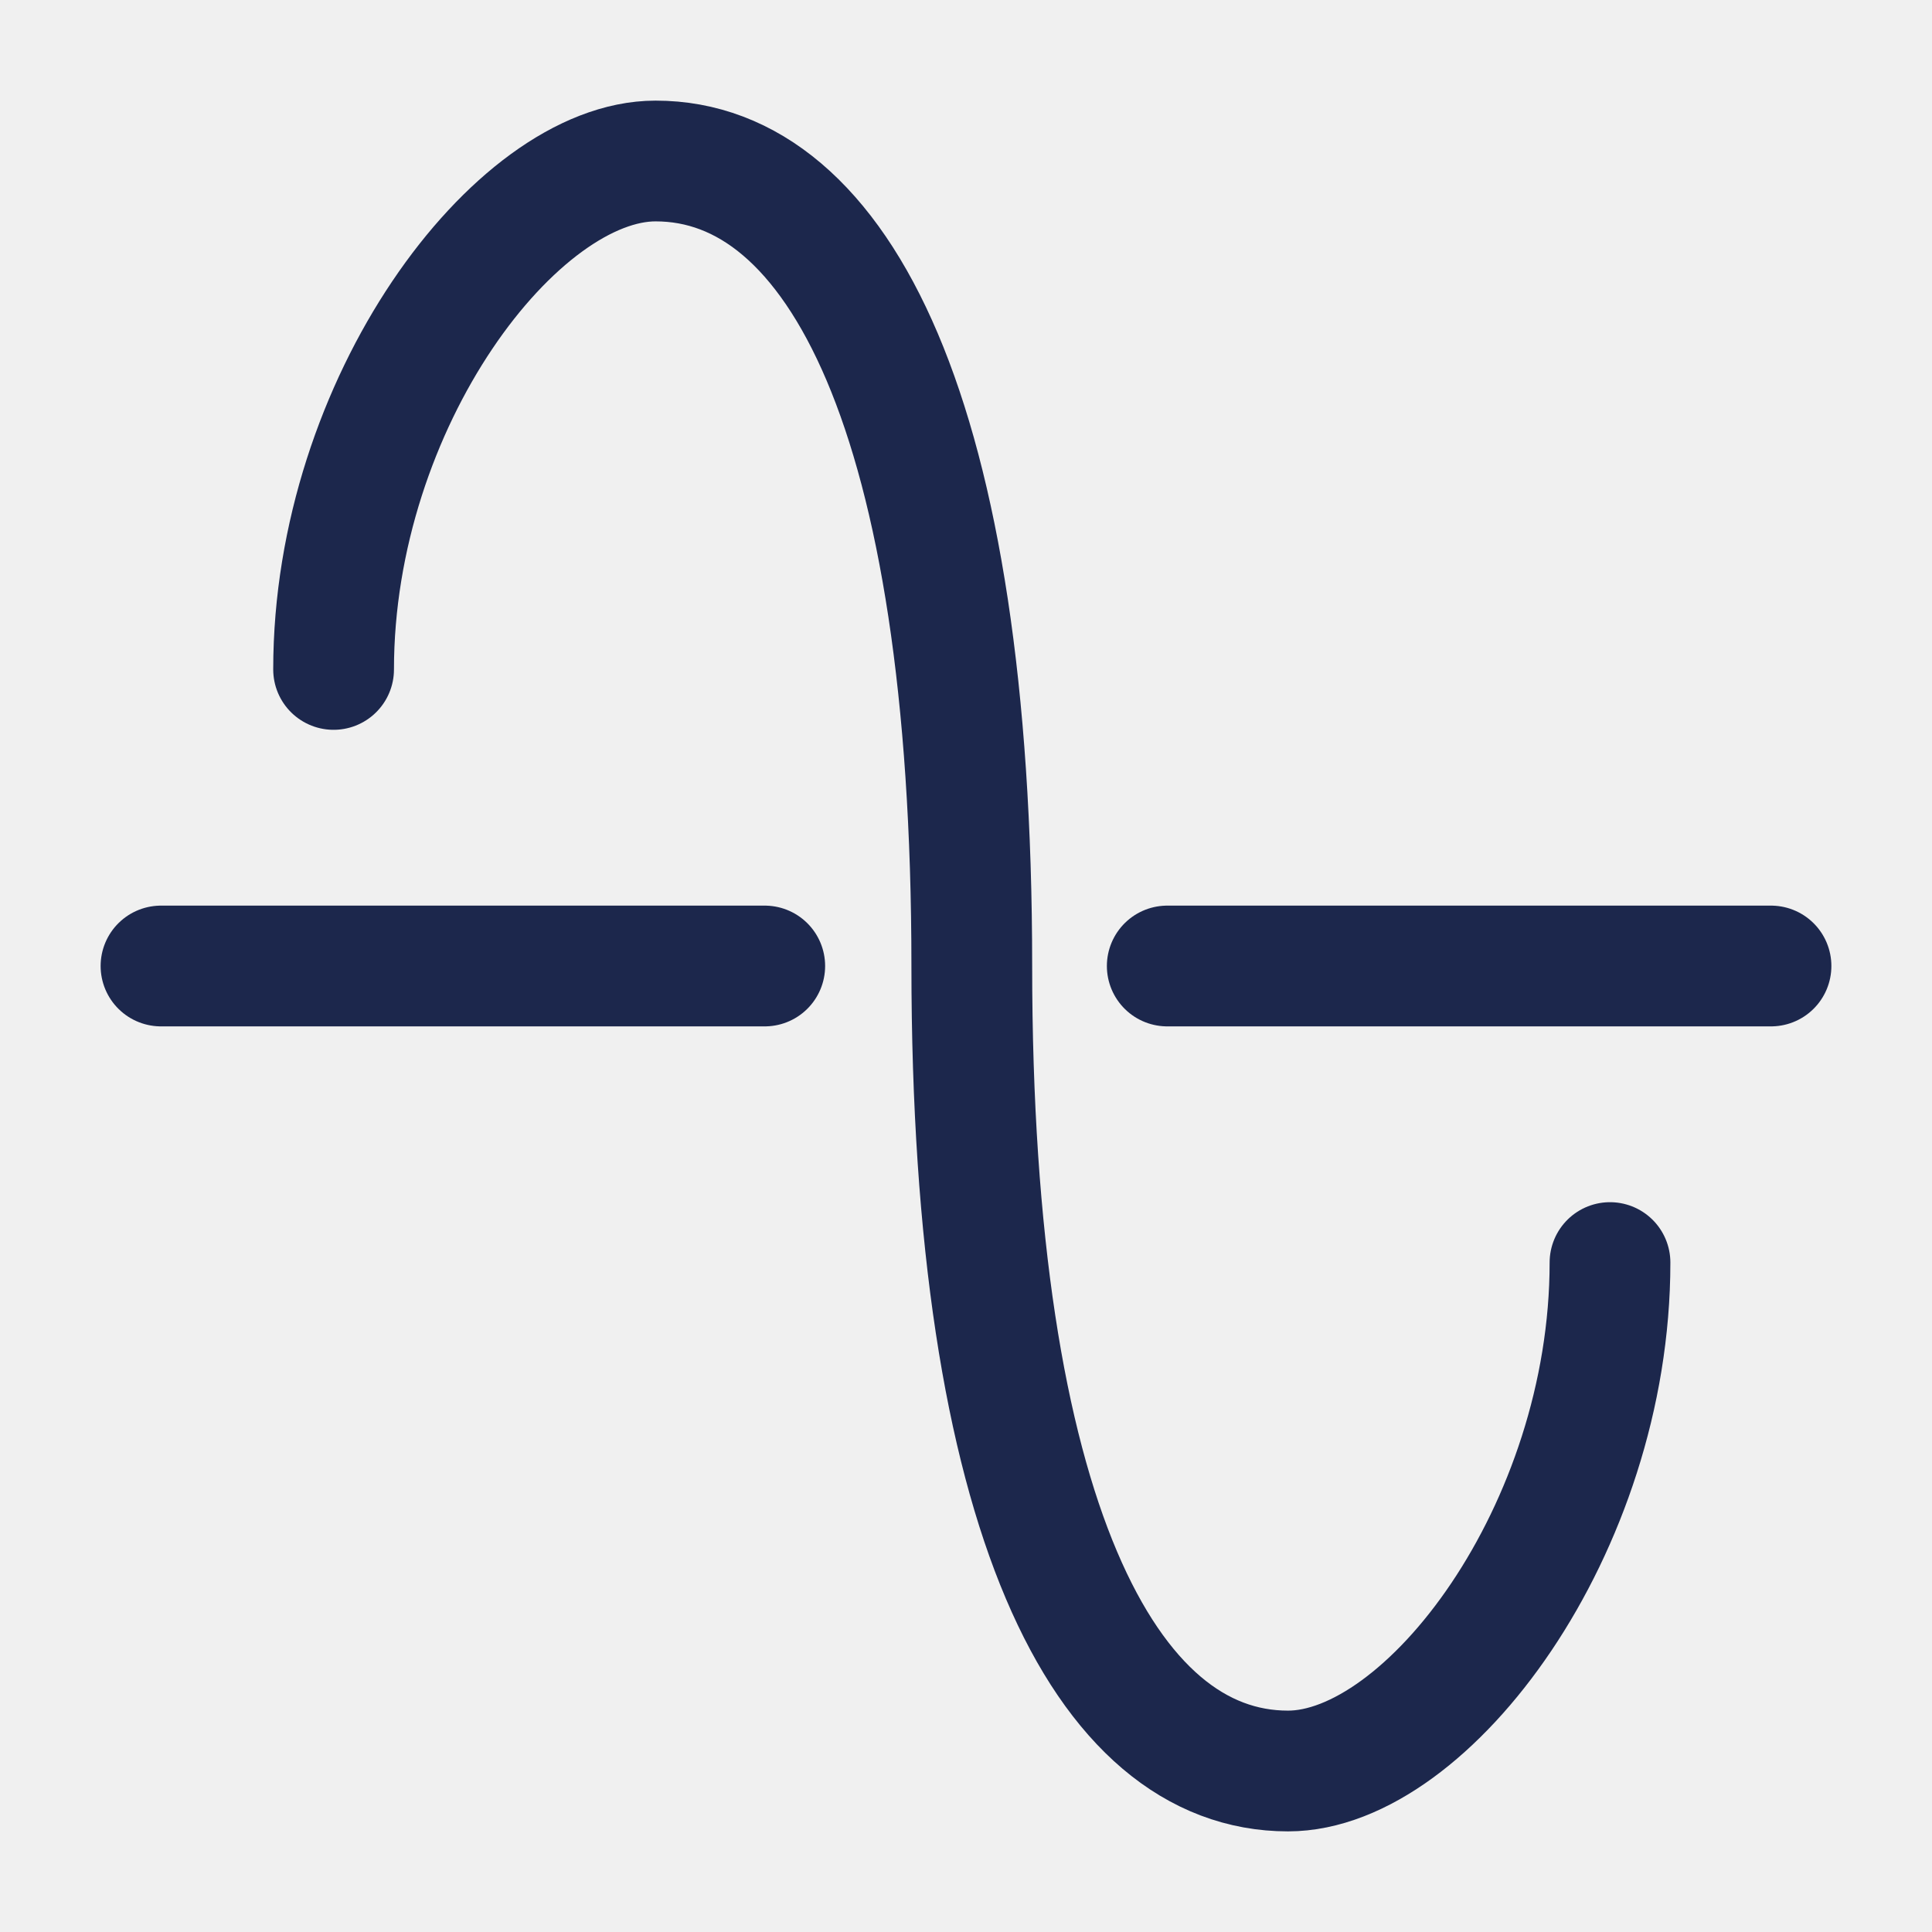
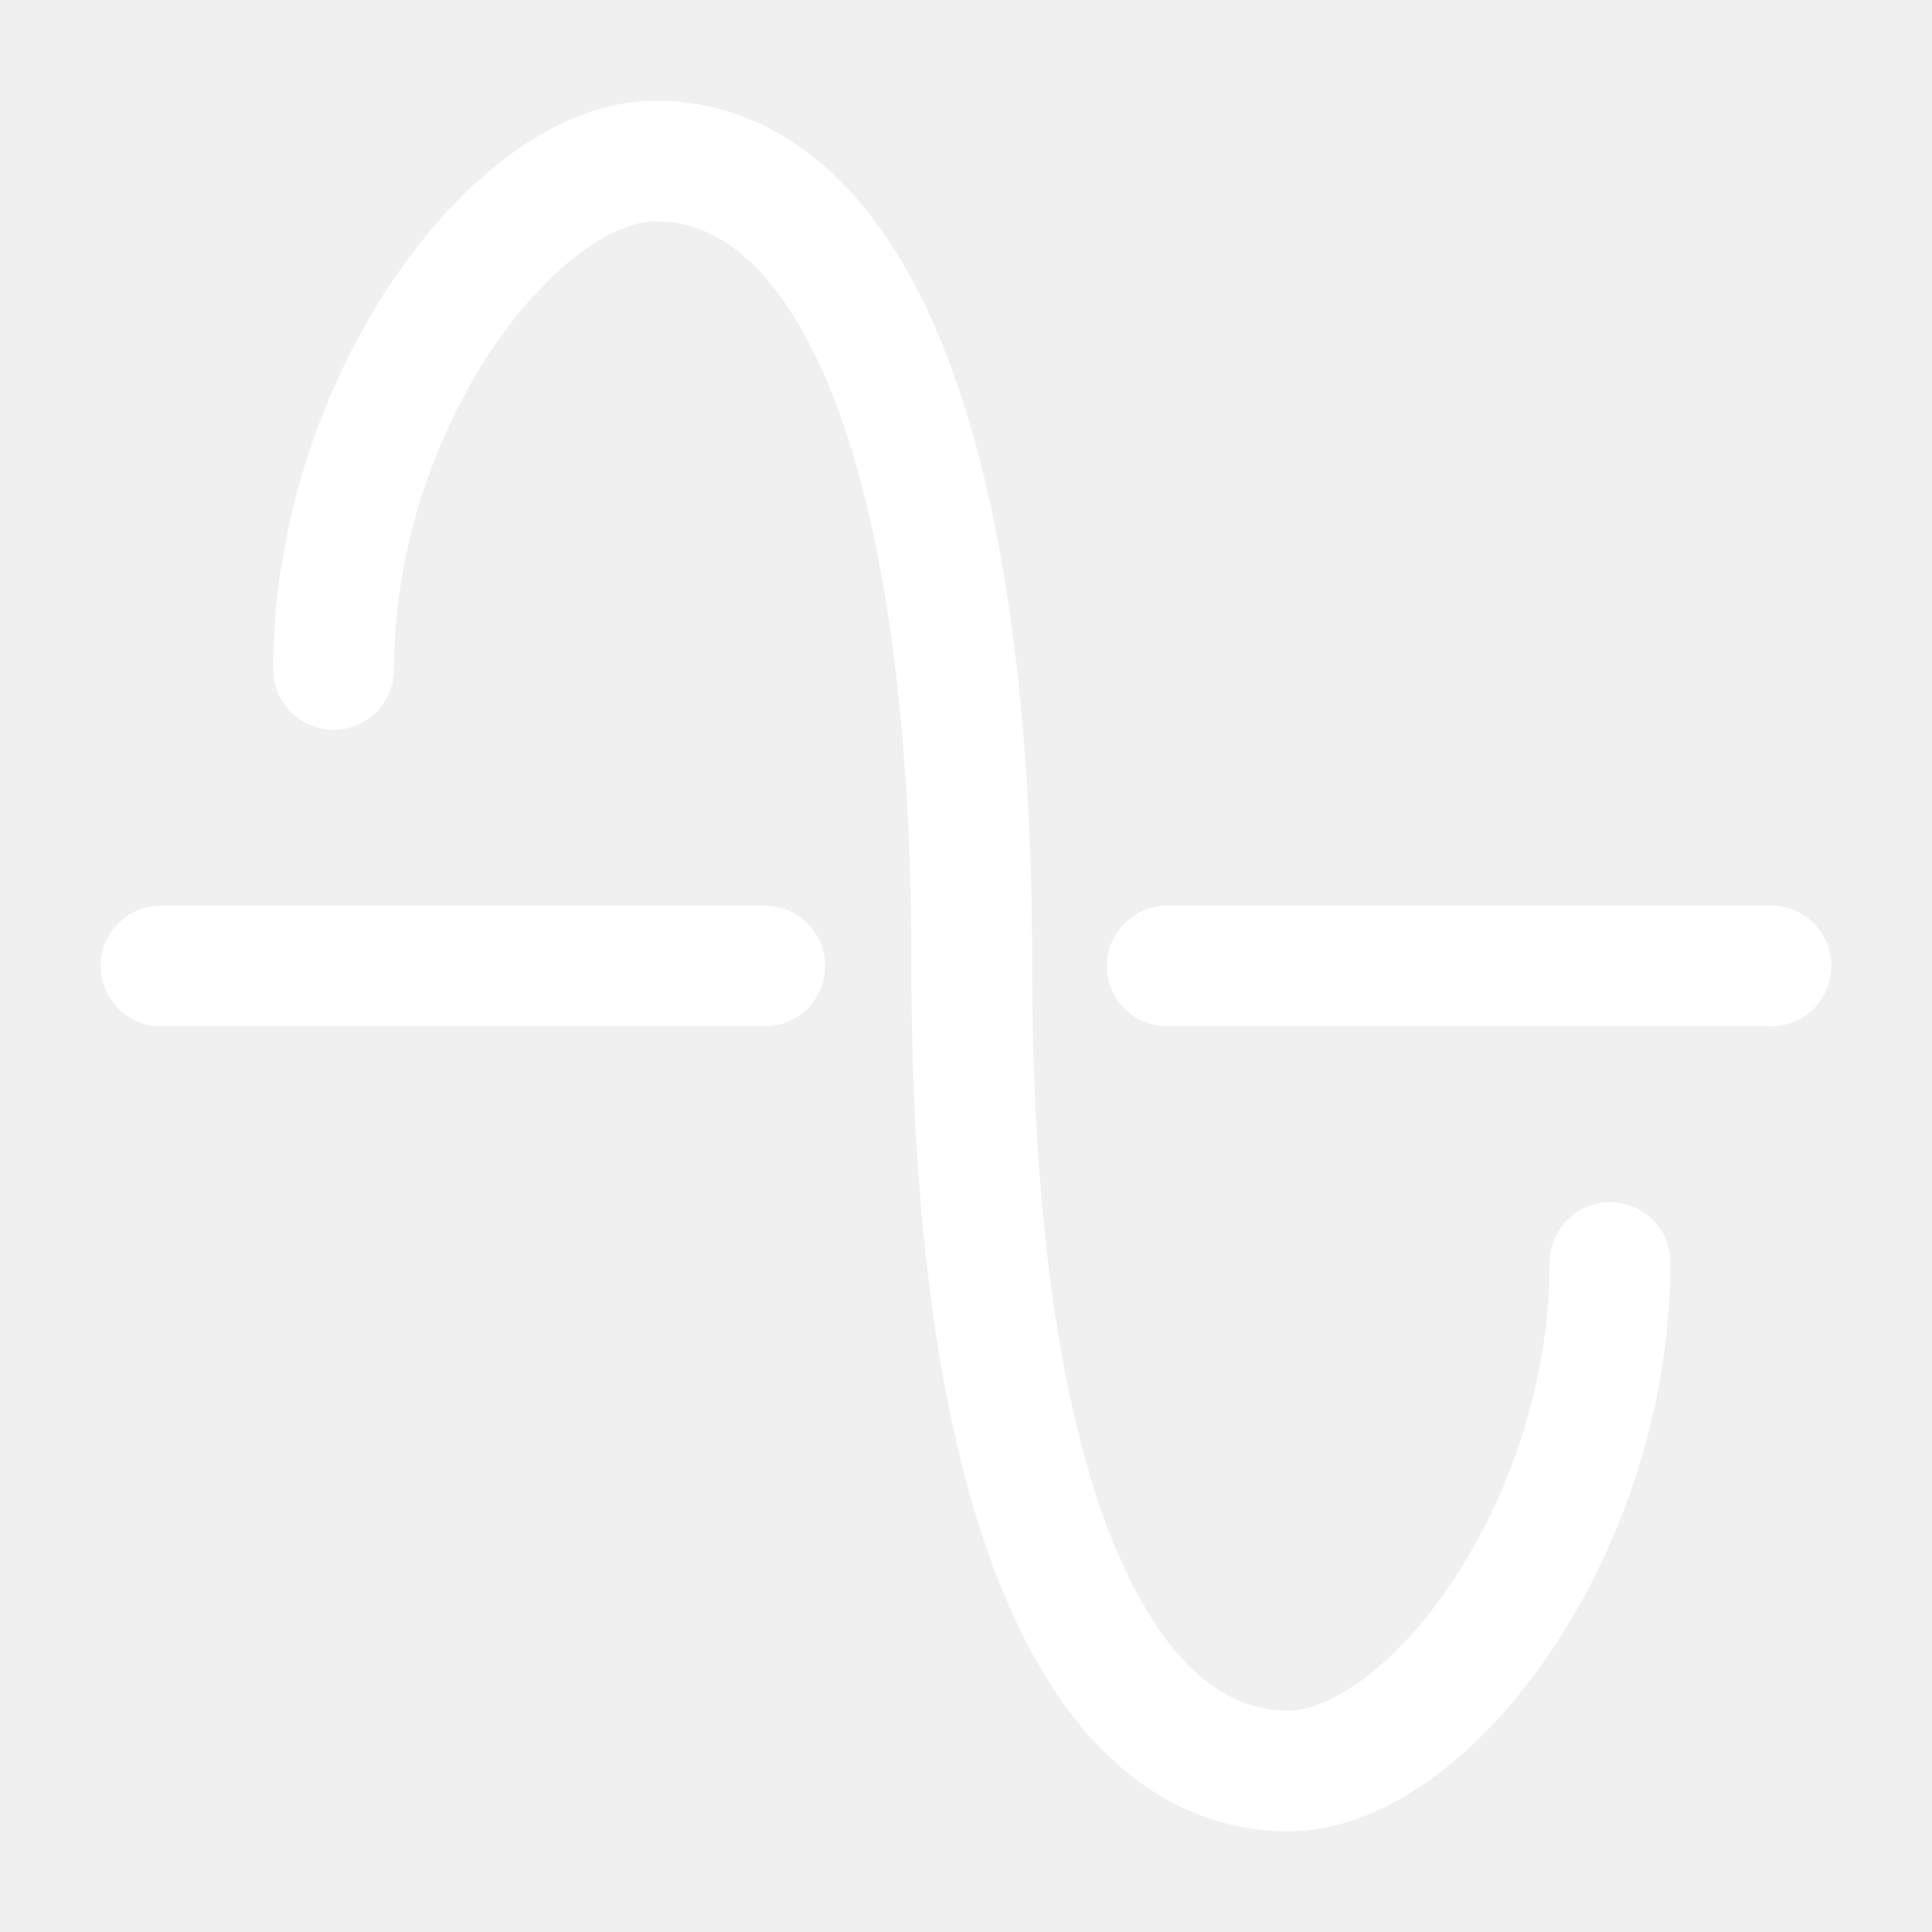
<svg xmlns="http://www.w3.org/2000/svg" width="800px" height="800px" viewBox="0 0 24 24" fill="none">
-   <path d="M2 12H9.5M22 12H14.5" stroke="#1C274C" stroke-width="1.5" stroke-linecap="round" />
-   <path d="M20 15.684C20 19 17.735 22 16 22C13.732 22 12.072 18.842 12.072 12C12.072 5.158 10.413 2 8.144 2C6.41 2 4.144 5 4.144 8.316" stroke="#1C274C" stroke-width="1.5" stroke-linecap="round" />
+   <path d="M2 12H9.5M22 12H14.5" stroke="#ffffff" stroke-width="1.5" stroke-linecap="round" />
+   <path d="M20 15.684C20 19 17.735 22 16 22C13.732 22 12.072 18.842 12.072 12C12.072 5.158 10.413 2 8.144 2C6.41 2 4.144 5 4.144 8.316" stroke="#ffffff" stroke-width="1.5" stroke-linecap="round" />
</svg>
